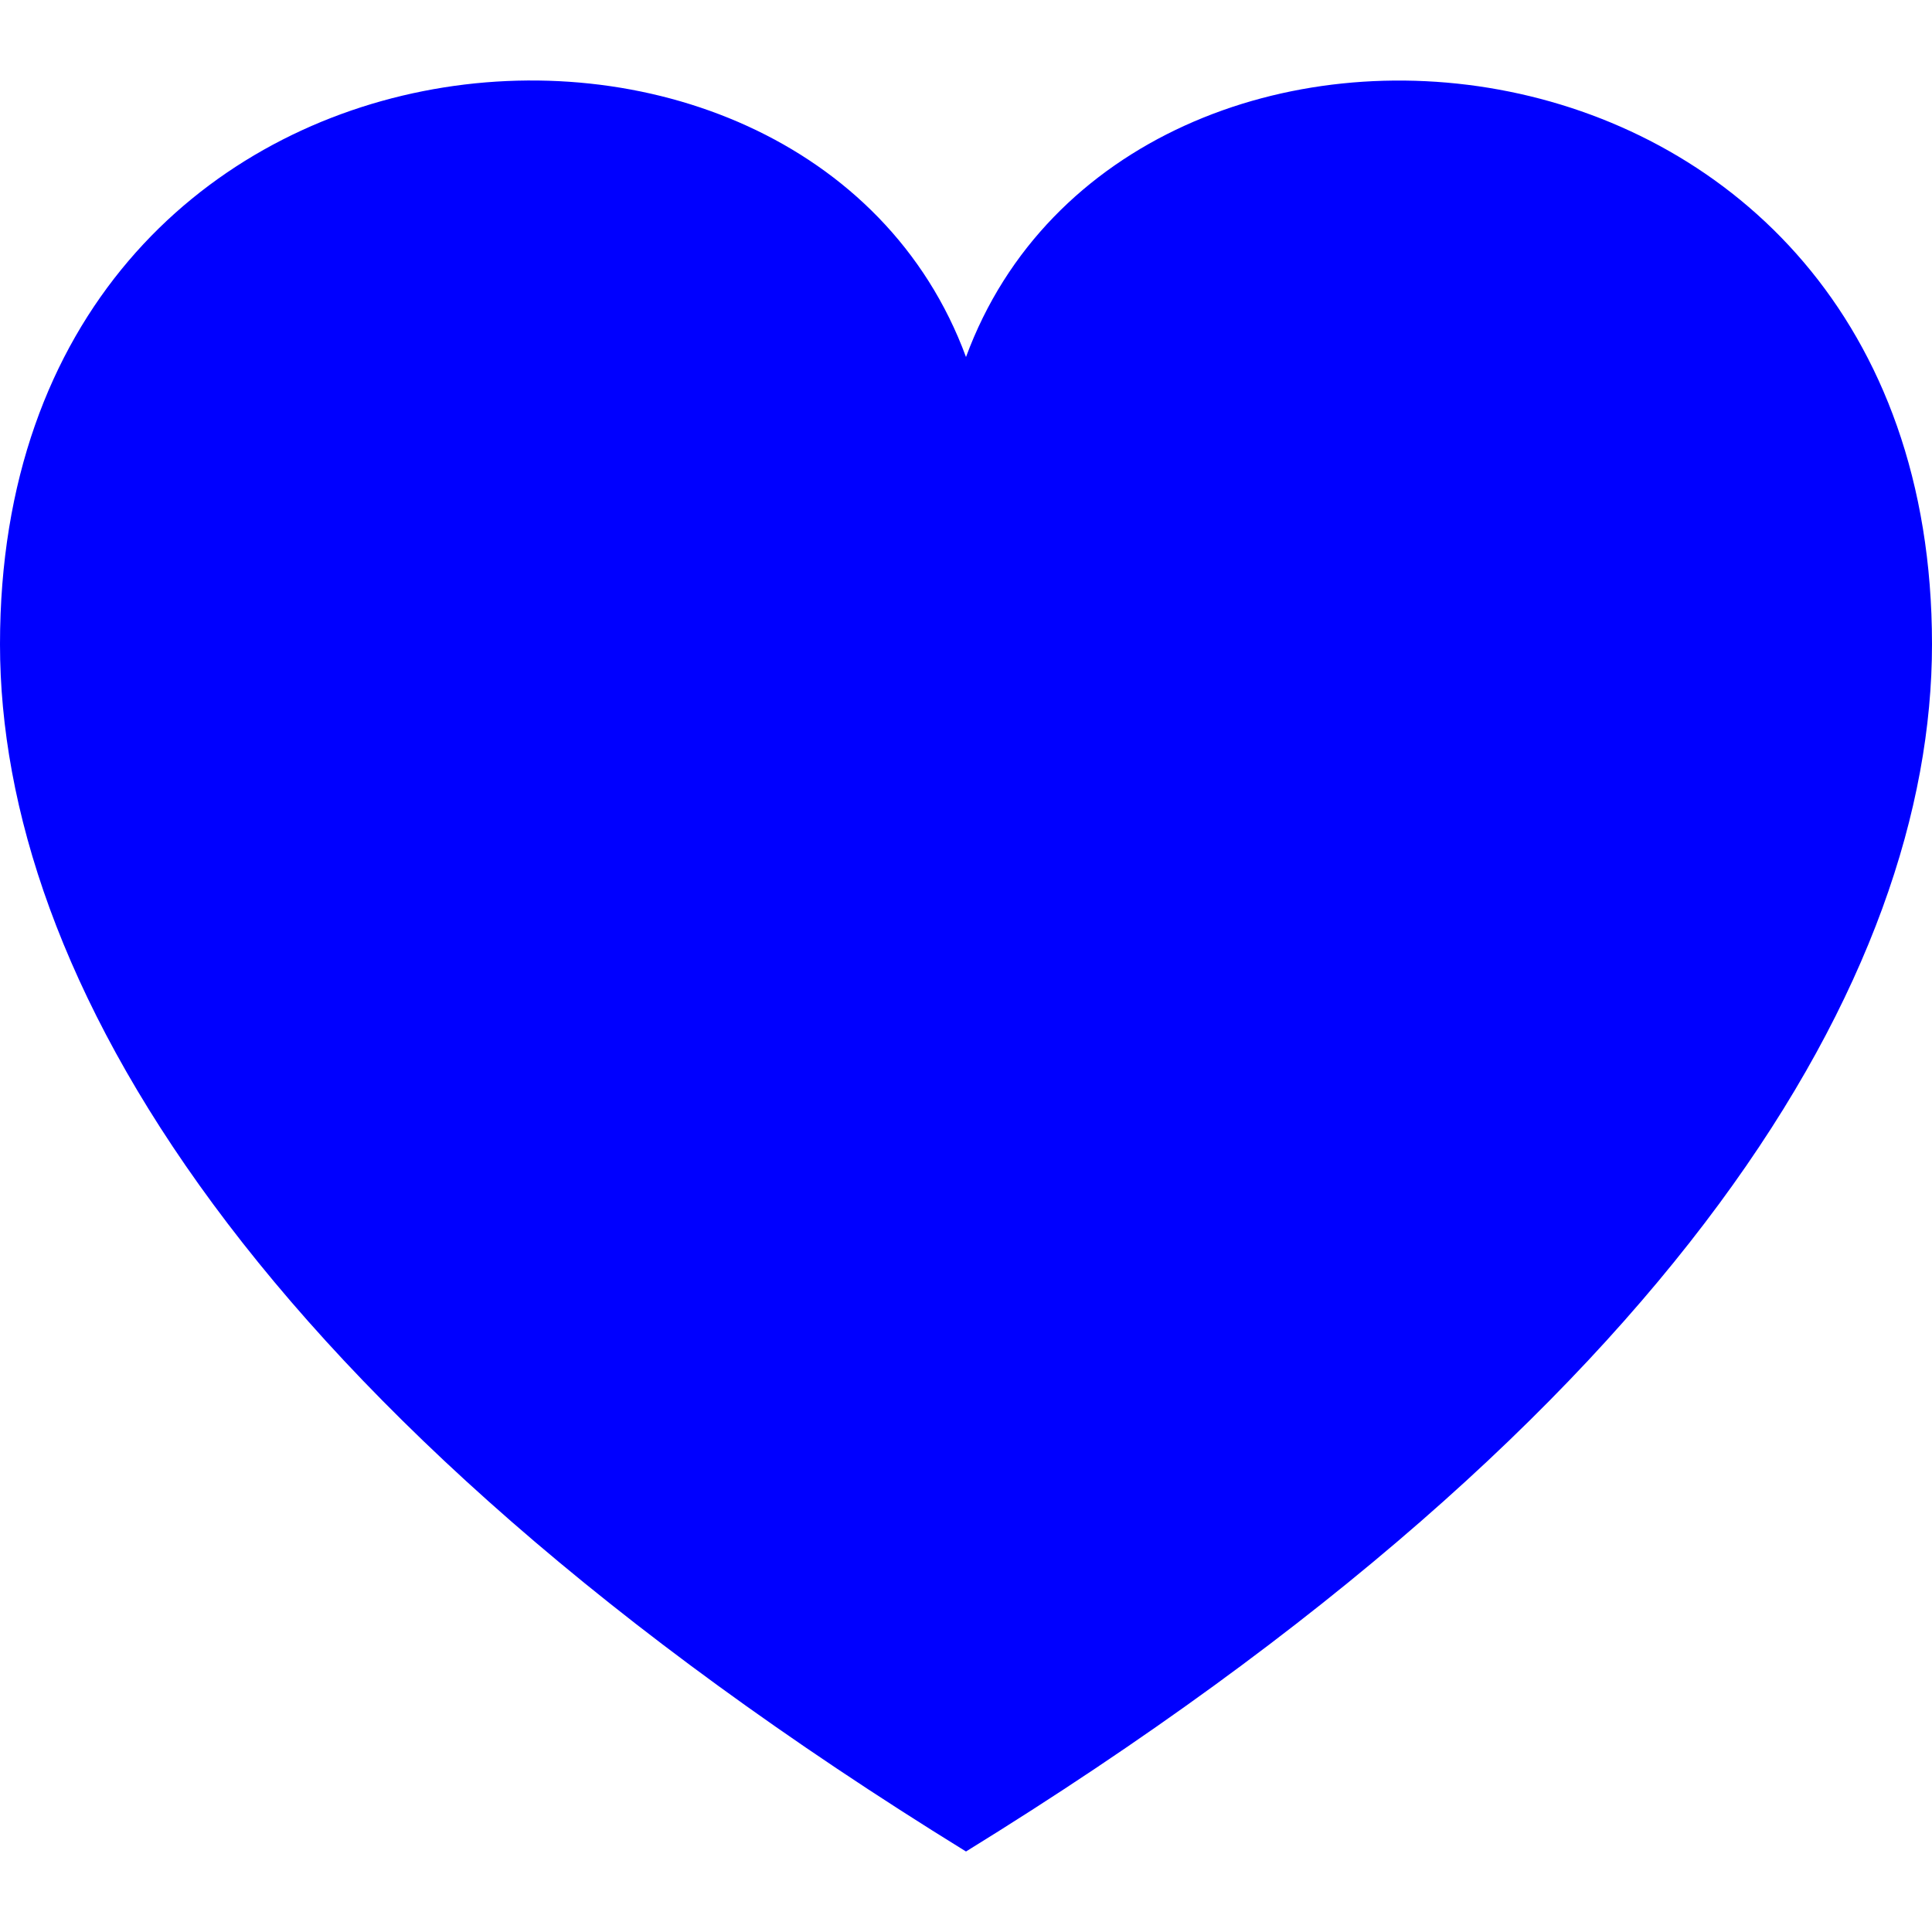
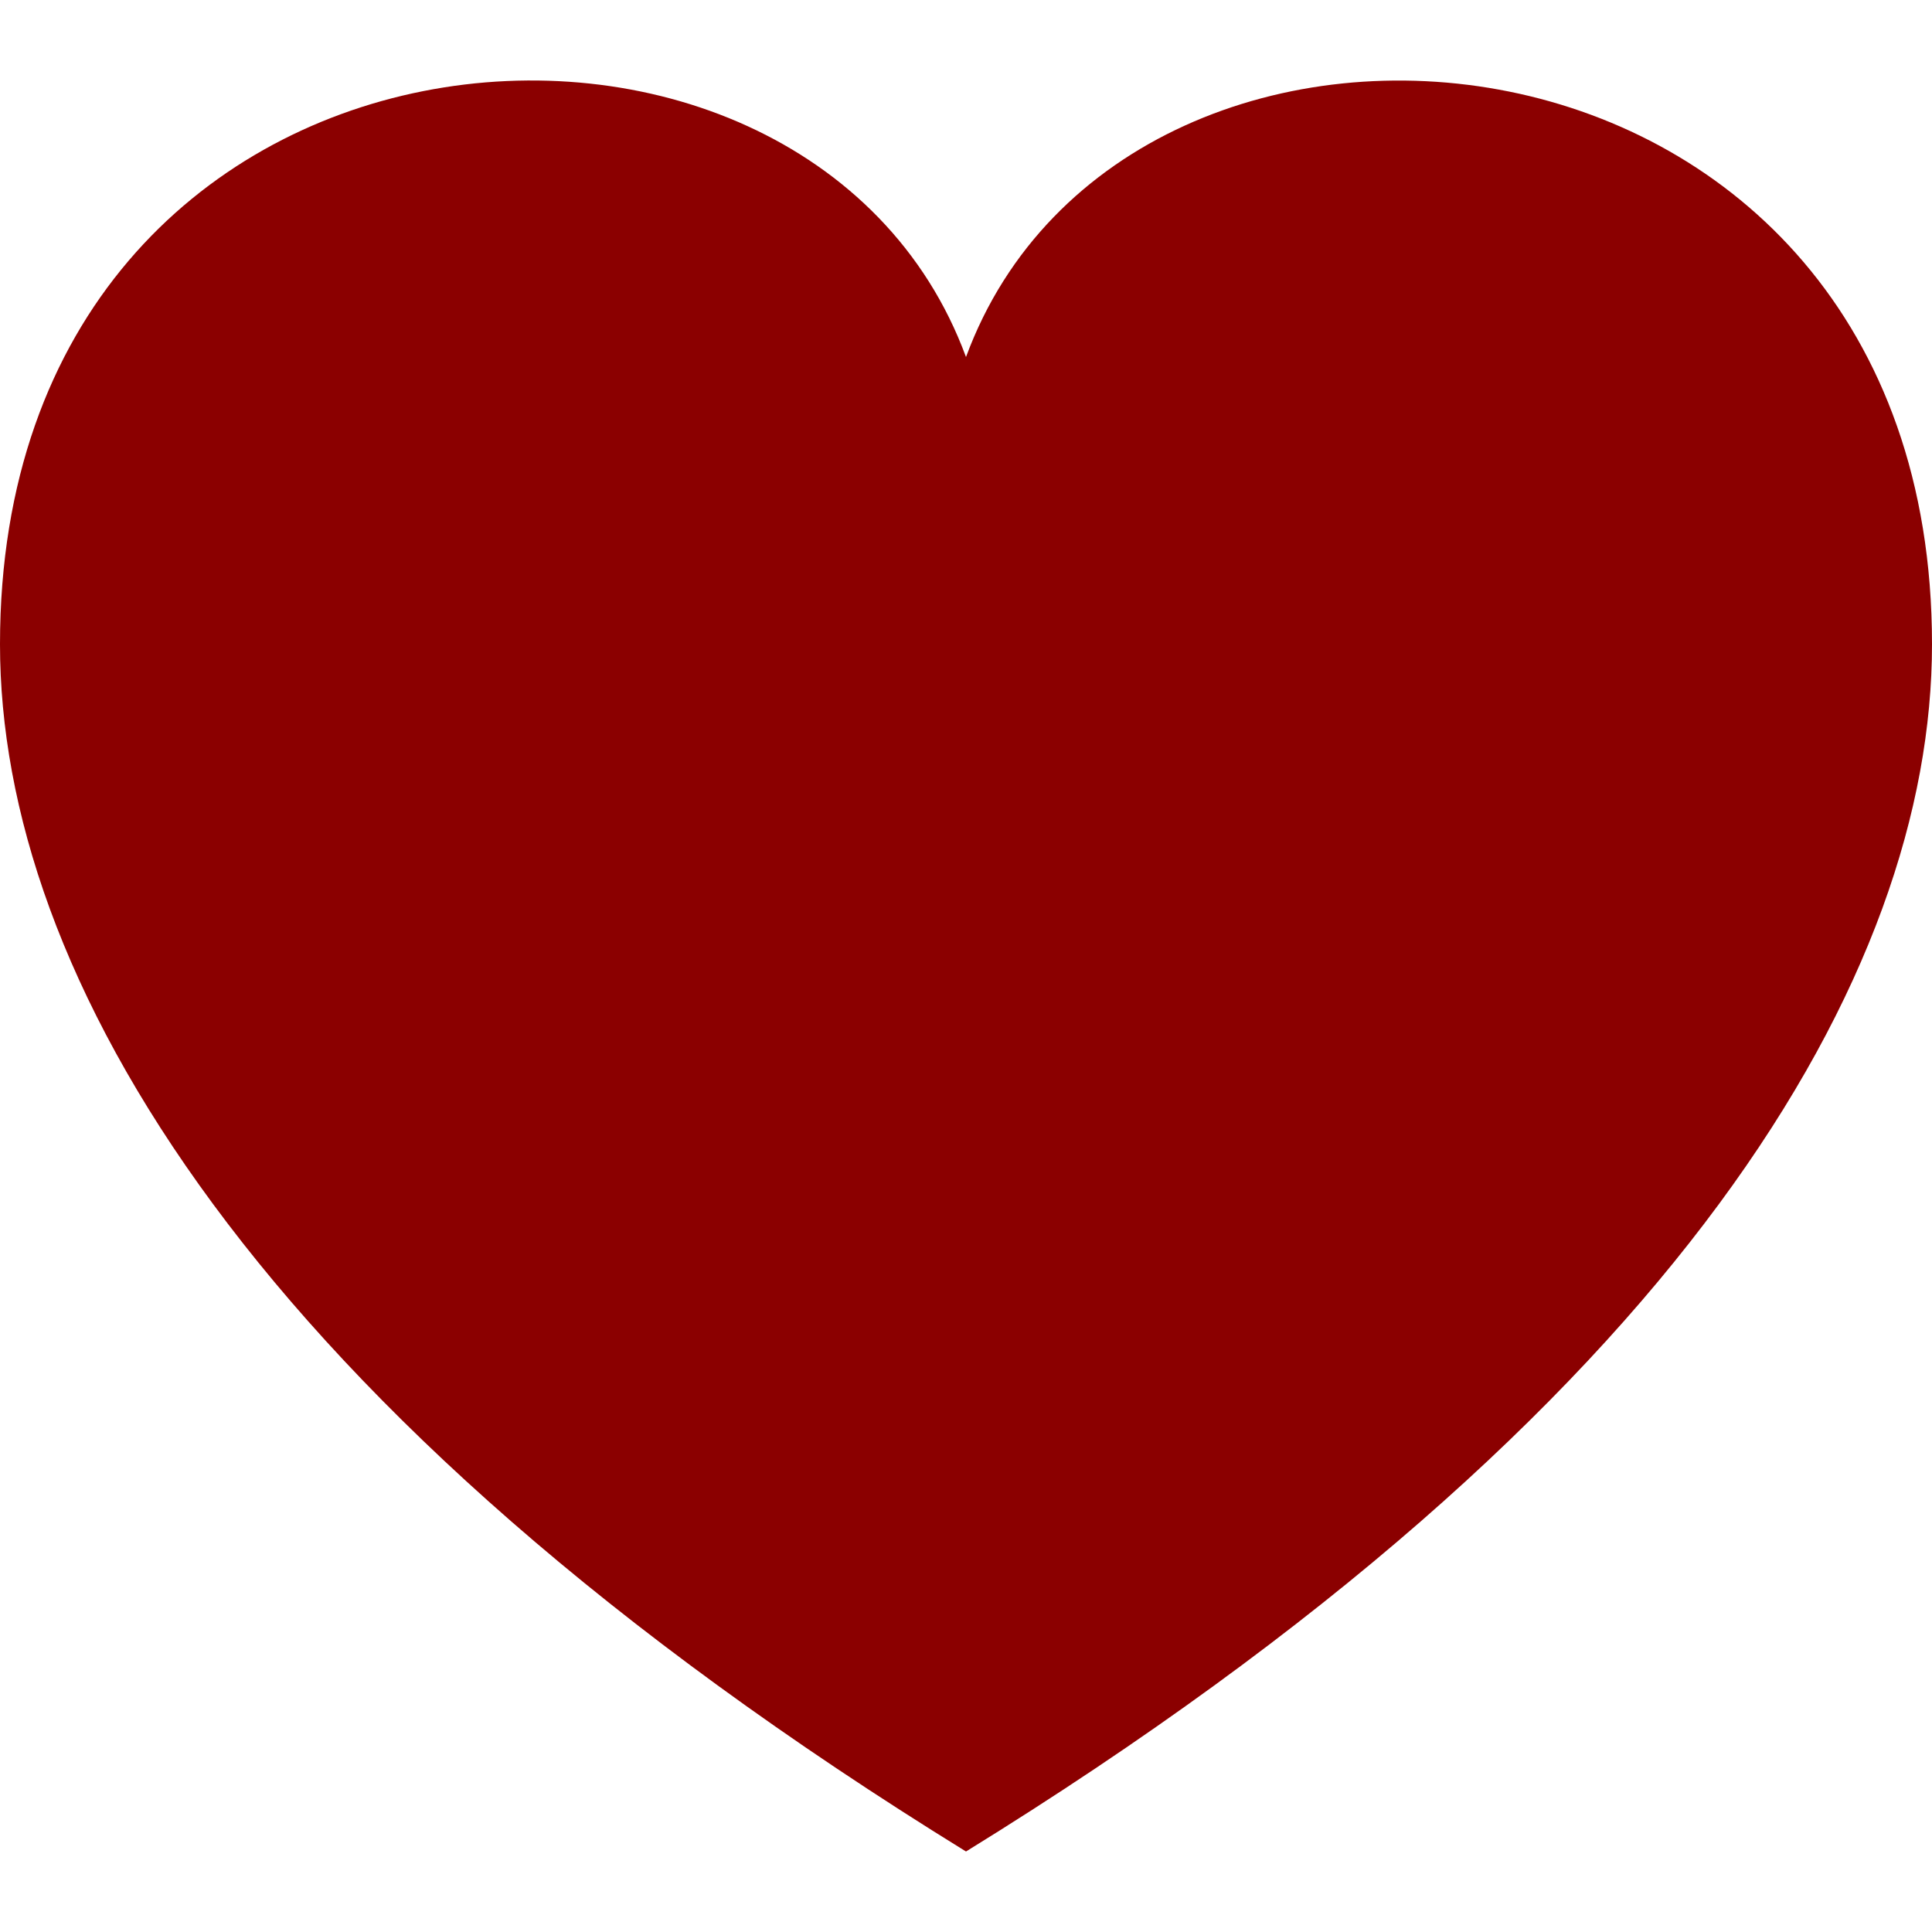
- <svg xmlns="http://www.w3.org/2000/svg" width="24" height="24" viewBox="0 0 24 24" fill="blue">
+ <svg xmlns="http://www.w3.org/2000/svg" width="24" height="24" viewBox="0 0 24 24" fill="darkred">
  <path d="M12 4.435c-1.989-5.399-12-4.597-12 3.568 0 4.068 3.06 9.481 12 14.997 8.94-5.516 12-10.929 12-14.997 0-8.118-10-8.999-12-3.568z" />
</svg>
